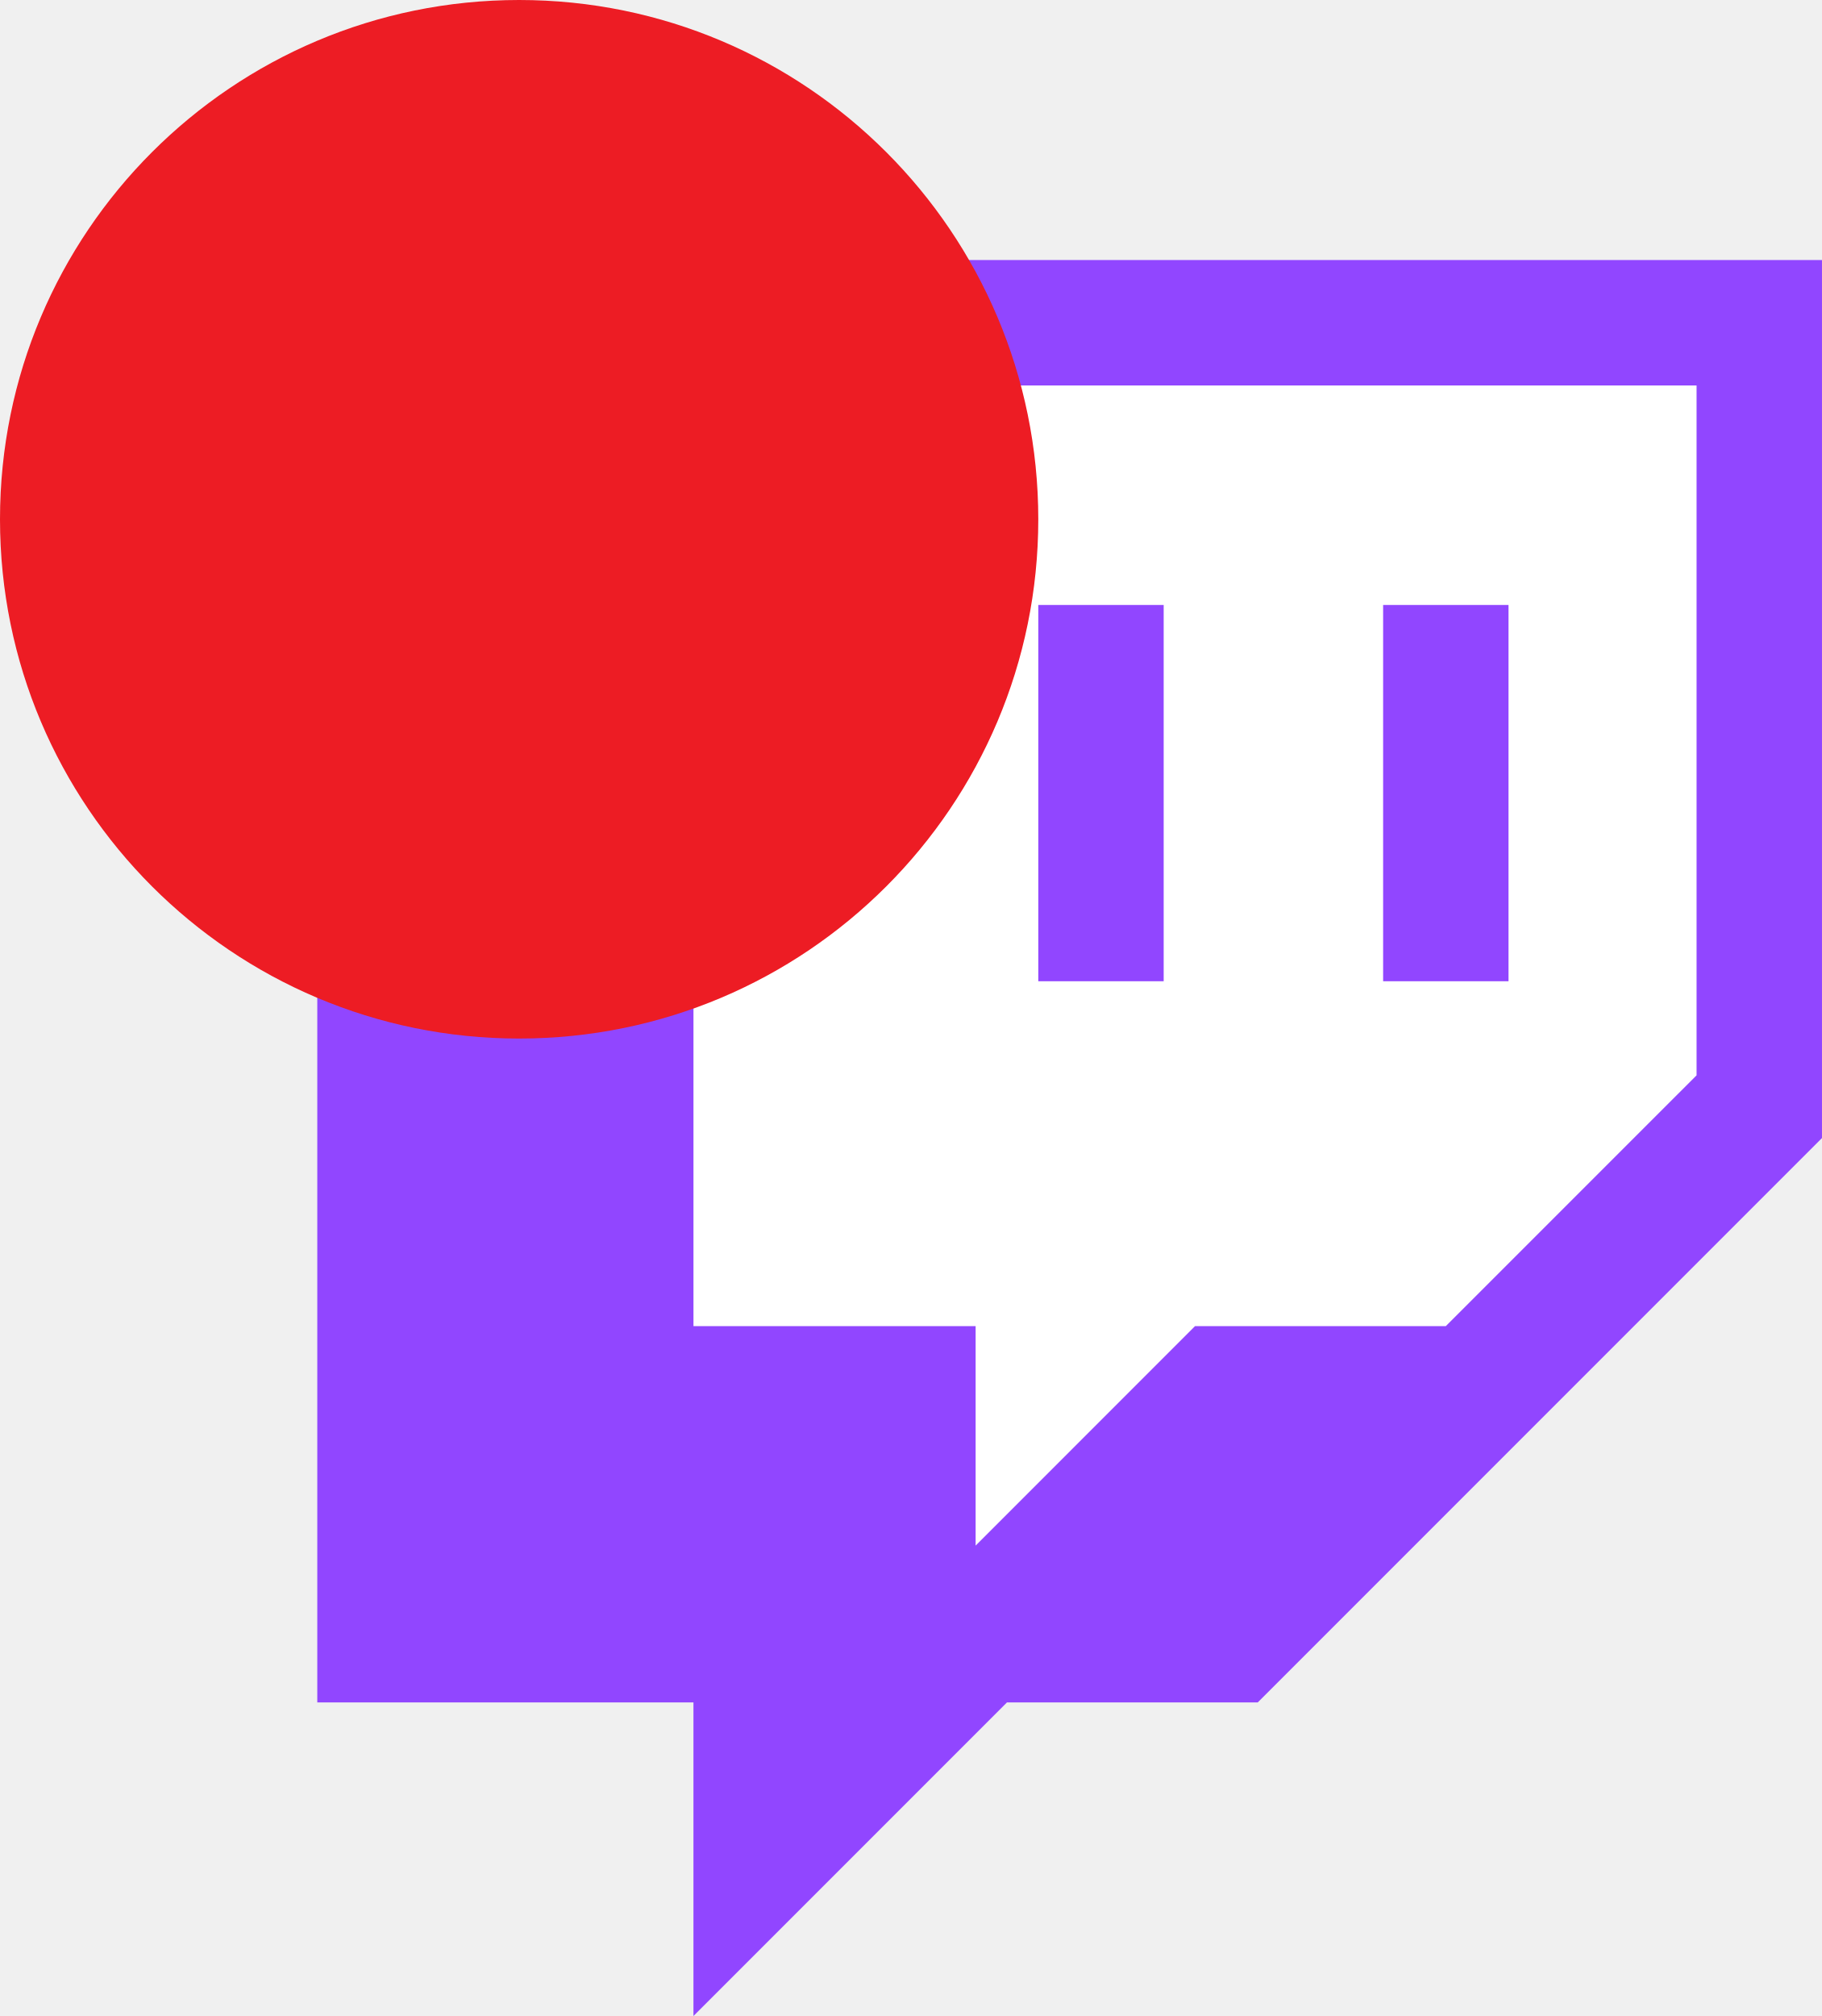
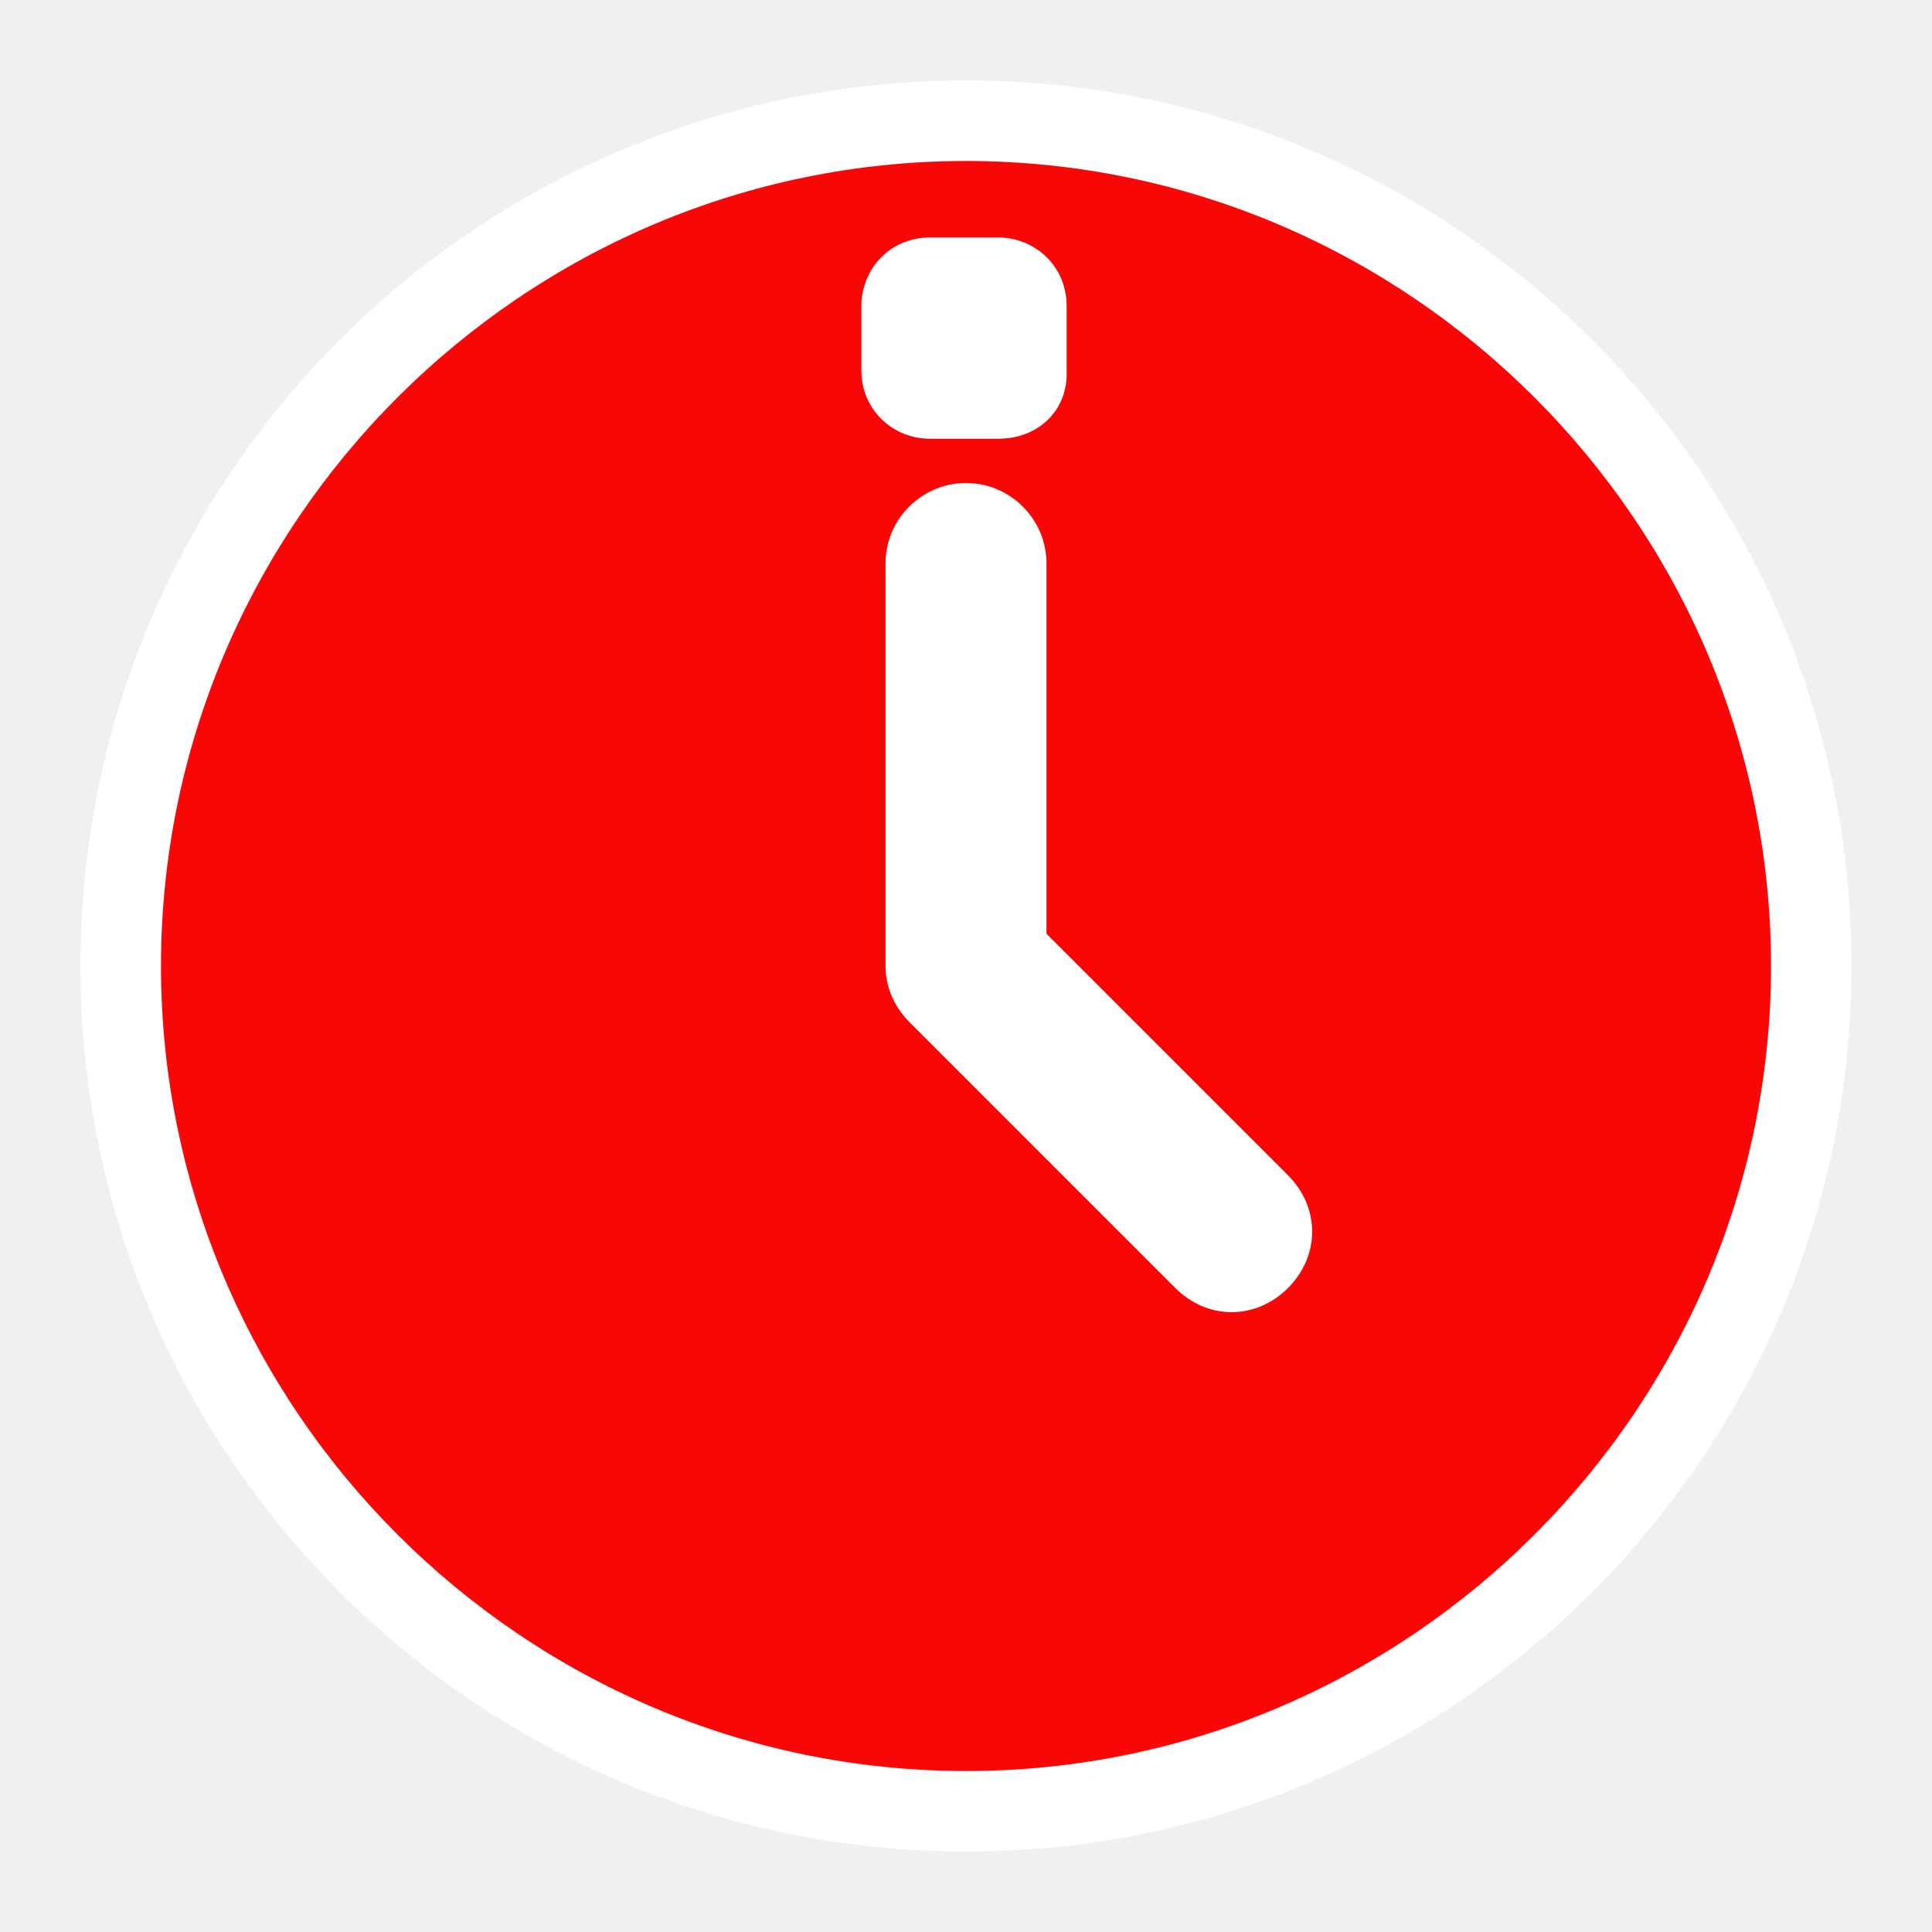
- <svg xmlns="http://www.w3.org/2000/svg" id="Layer_1" data-name="Layer 1" viewBox="0 0 752.81 832.76">
-   <defs>
-     <style>.cls-1{fill:#fff;}.cls-2{fill:#9146ff;}.cls-3{fill:#ed1c24;}</style>
-   </defs>
-   <polygon class="cls-1" points="701 444.18 597.38 547.8 493.76 547.8 403.1 638.47 403.1 547.8 286.53 547.8 286.53 159.23 701 159.23 701 444.18" />
-   <g id="Layer_1-2" data-name="Layer 1-2">
-     <path class="cls-2" d="M327.62,164.51,198.1,294V760.32H353.52V889.85L483.05,760.32H586.67L819.81,527.18V164.51ZM768,501.28,664.38,604.89H560.76L470.1,695.56V604.89H353.52V216.32H768Z" transform="translate(-67 -57.09)" />
-     <rect class="cls-2" x="571.48" y="249.9" width="51.81" height="155.43" />
-     <rect class="cls-2" x="429" y="249.9" width="51.81" height="155.43" />
-   </g>
-   <circle class="cls-3" cx="214.5" cy="214.5" r="214.5" />
+ <svg xmlns="http://www.w3.org/2000/svg" version="1.2" baseProfile="tiny" id="Layer_1" x="0px" y="0px" viewBox="0 0 48 48" overflow="visible" xml:space="preserve">
+   <circle fill="#FFFFFF" cx="24" cy="24" r="22" />
+   <path fill="#F90606" d="M24,4C13,4,4,13,4,24s9,20,20,20s20-9,20-20S35,4,24,4z M29.2,32l-6.6-6.6C22.2,25,22,24.5,22,24V14  c0-1.1,0.9-2,2-2l0,0c1.1,0,2,0.9,2,2v9.2l6,6c0.8,0.8,0.8,2,0,2.8l0,0C31.2,32.8,30,32.8,29.2,32z" />
+   <path fill="#FFFFFF" d="M24.8,10.9h-1.7c-0.9,0-1.7-0.7-1.7-1.7V7.6c0-0.9,0.7-1.7,1.7-1.7h1.7c0.9,0,1.7,0.7,1.7,1.7v1.7  C26.5,10.2,25.8,10.9,24.8,10.9z" />
</svg>
